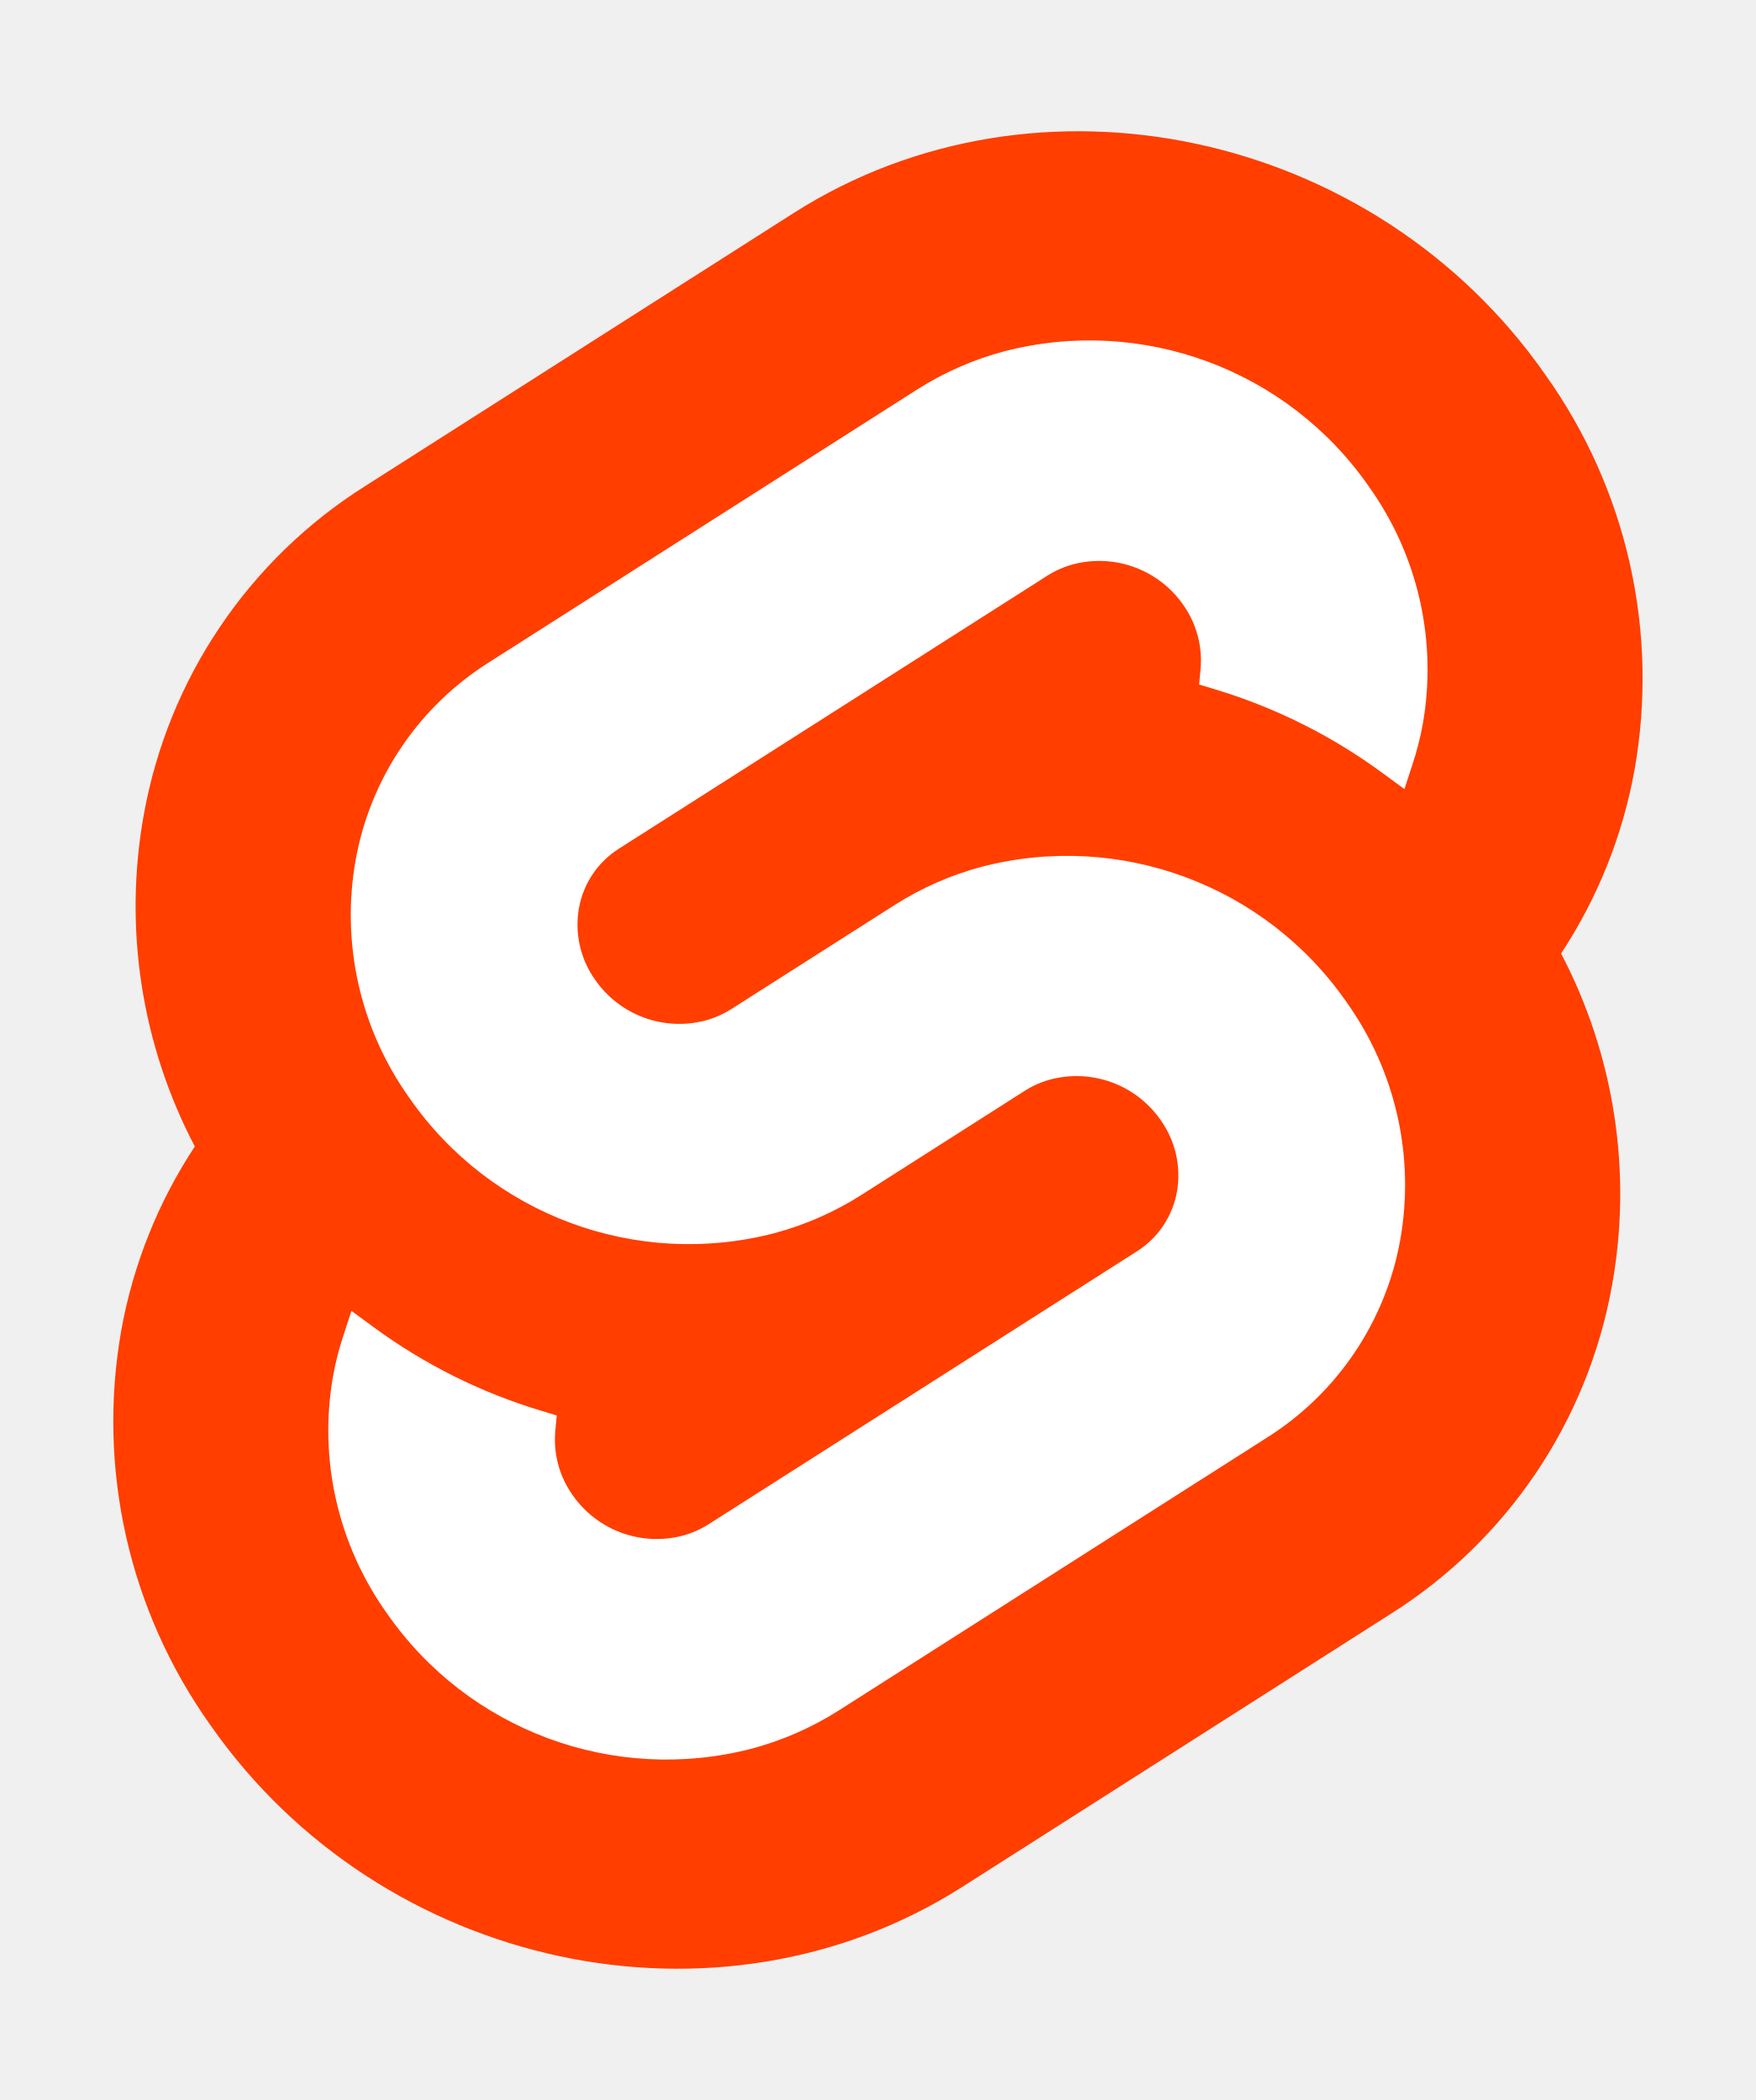
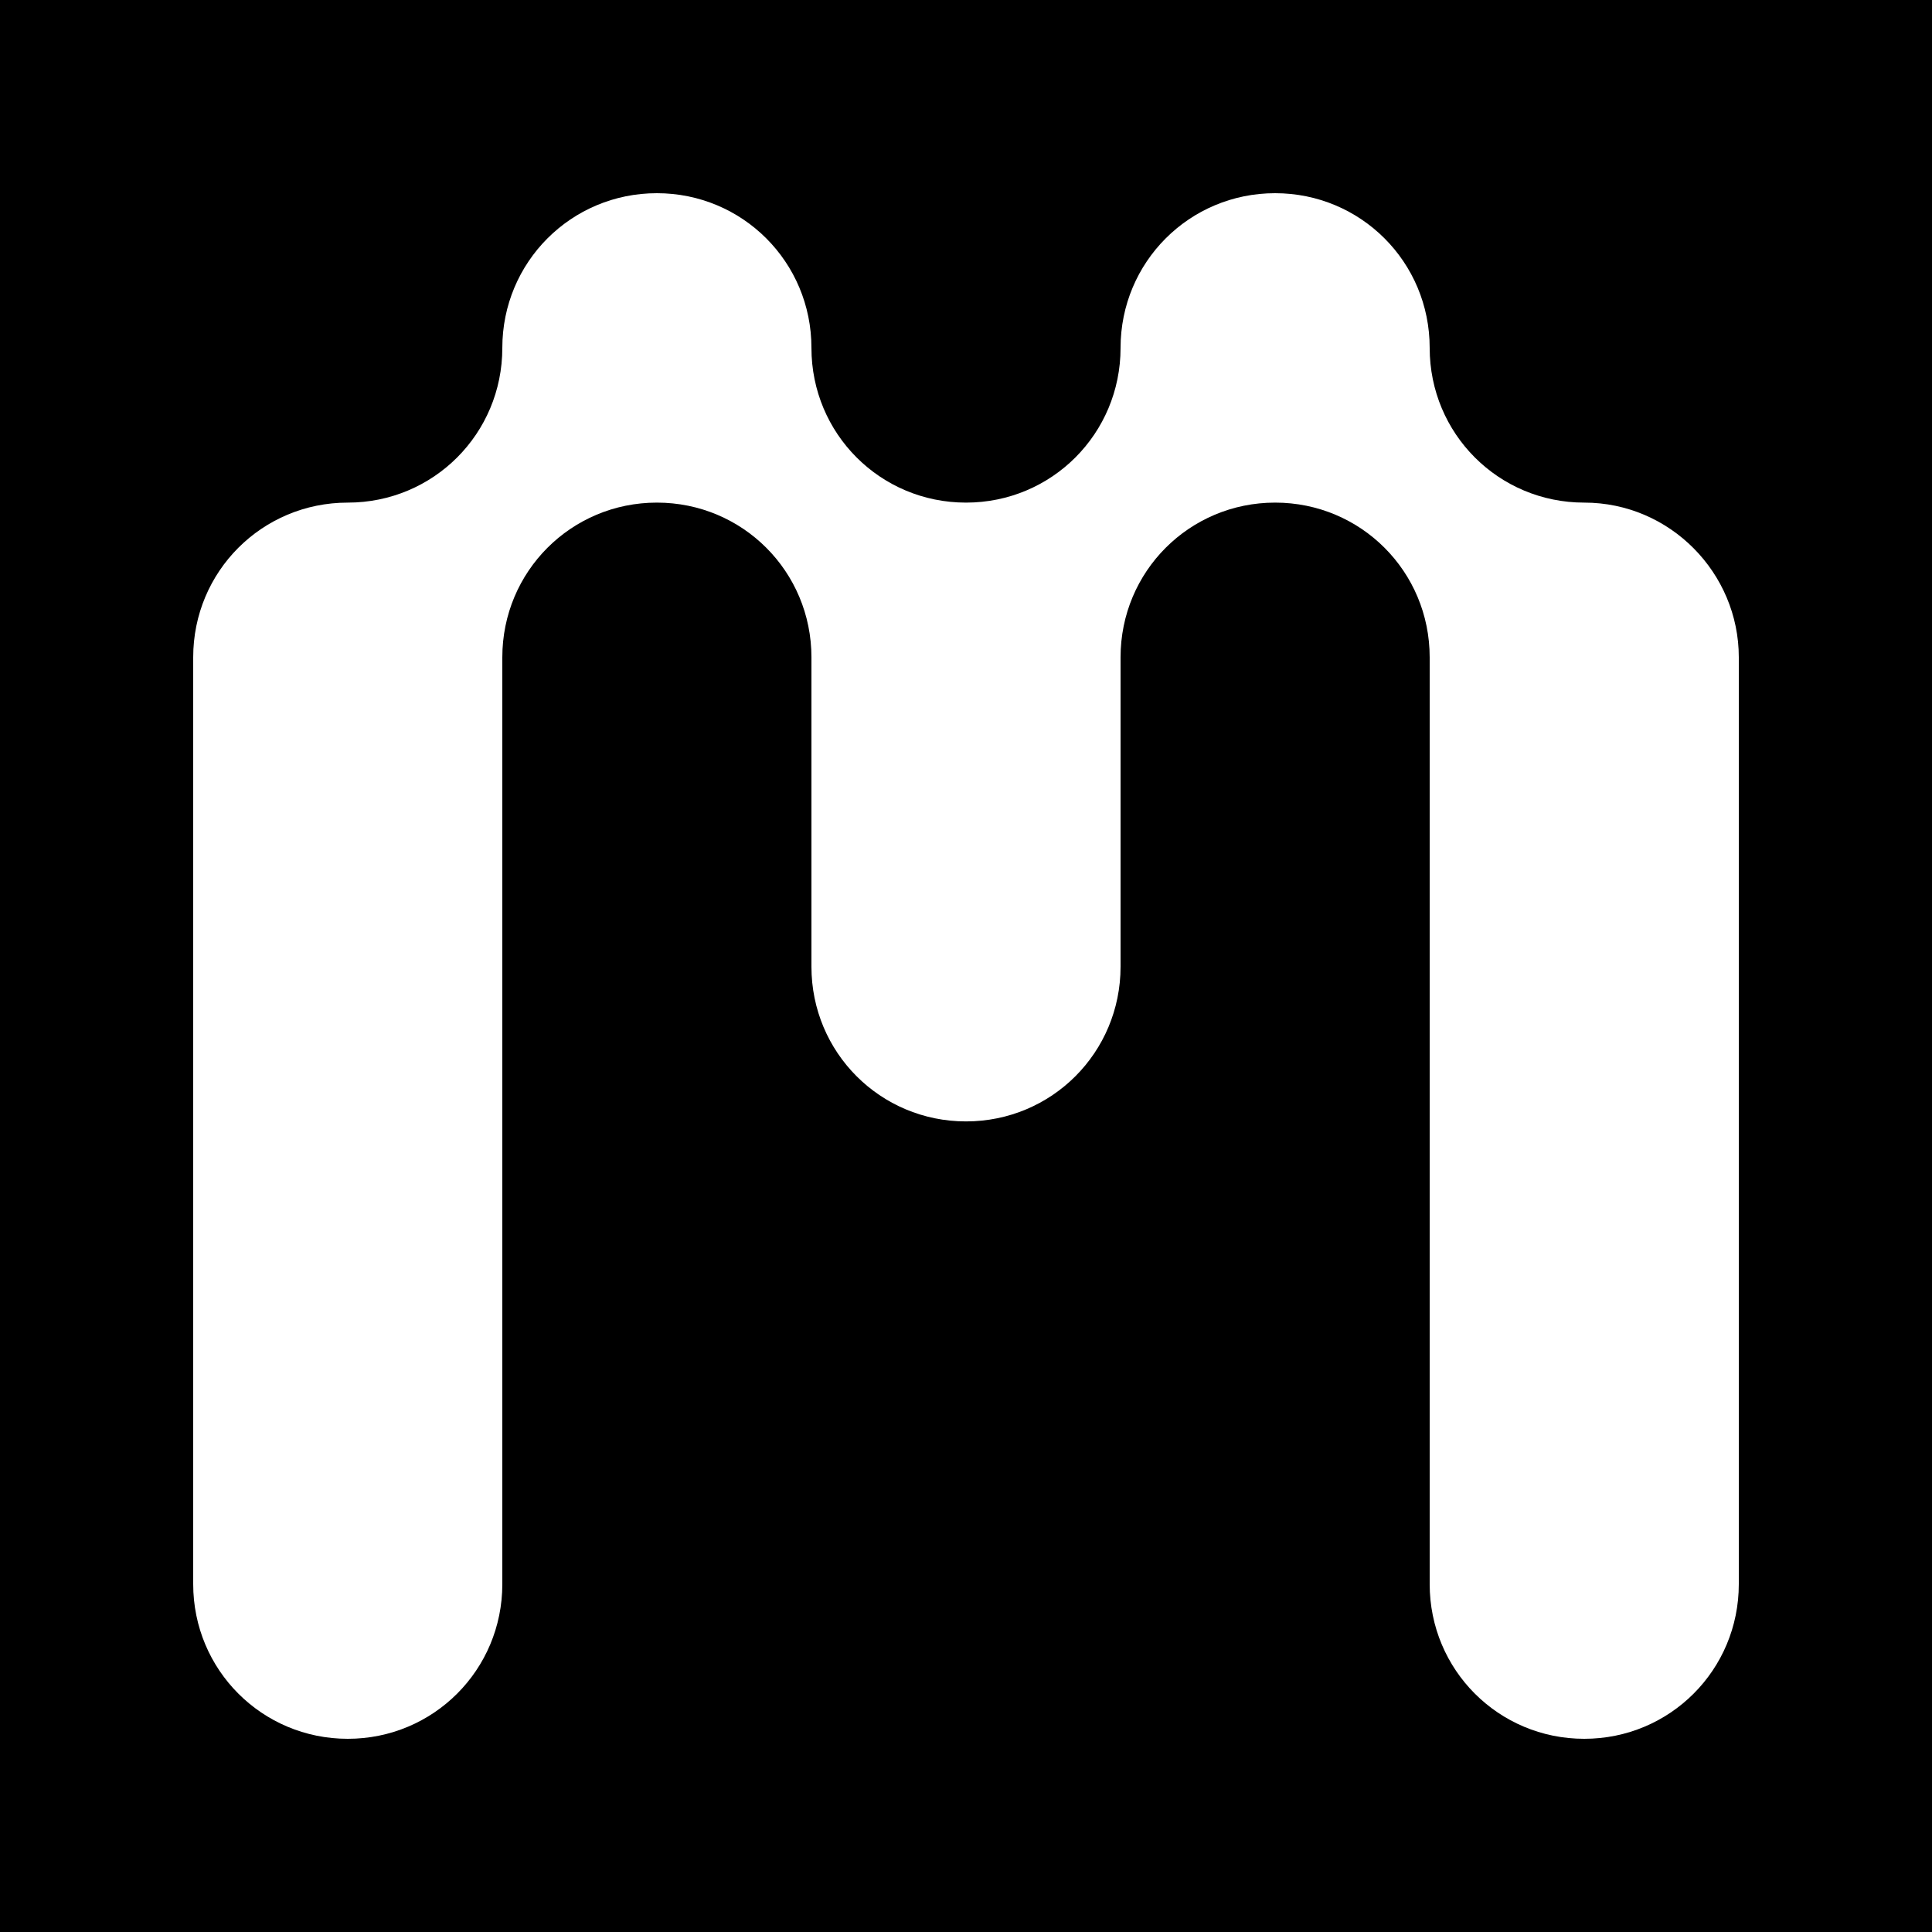
- <svg xmlns="http://www.w3.org/2000/svg" width="107" height="128" viewBox="0 0 107 128">
-   <path d="M94.157 22.819c-10.4-14.885-30.94-19.297-45.792-9.835L22.282 29.608A29.92 29.92 0 0 0 8.764 49.65a31.5 31.5 0 0 0 3.108 20.231 30 30 0 0 0-4.477 11.183 31.9 31.9 0 0 0 5.448 24.116c10.402 14.887 30.942 19.297 45.791 9.835l26.083-16.624A29.92 29.92 0 0 0 98.235 78.35a31.53 31.53 0 0 0-3.105-20.232 30 30 0 0 0 4.474-11.182 31.88 31.88 0 0 0-5.447-24.116" style="fill:#ff3e00" />
-   <path d="M45.817 106.582a20.72 20.72 0 0 1-22.237-8.243 19.17 19.17 0 0 1-3.277-14.503 18 18 0 0 1 .624-2.435l.49-1.498 1.337.981a33.6 33.6 0 0 0 10.203 5.098l.97.294-.09.968a5.85 5.85 0 0 0 1.052 3.878 6.24 6.24 0 0 0 6.695 2.485 5.8 5.8 0 0 0 1.603-.704L69.27 76.28a5.43 5.43 0 0 0 2.45-3.631 5.8 5.8 0 0 0-.987-4.371 6.24 6.24 0 0 0-6.698-2.487 5.7 5.7 0 0 0-1.6.704l-9.953 6.345a19 19 0 0 1-5.296 2.326 20.72 20.72 0 0 1-22.237-8.243 19.17 19.17 0 0 1-3.277-14.502 17.99 17.99 0 0 1 8.13-12.052l26.081-16.623a19 19 0 0 1 5.3-2.329 20.72 20.72 0 0 1 22.237 8.243 19.17 19.17 0 0 1 3.277 14.503 18 18 0 0 1-.624 2.435l-.49 1.498-1.337-.98a33.6 33.6 0 0 0-10.203-5.1l-.97-.294.09-.968a5.86 5.86 0 0 0-1.052-3.878 6.24 6.24 0 0 0-6.696-2.485 5.8 5.8 0 0 0-1.602.704L37.73 51.72a5.42 5.42 0 0 0-2.449 3.63 5.79 5.79 0 0 0 .986 4.372 6.24 6.24 0 0 0 6.698 2.486 5.8 5.8 0 0 0 1.602-.704l9.952-6.342a19 19 0 0 1 5.295-2.328 20.72 20.72 0 0 1 22.237 8.242 19.17 19.17 0 0 1 3.277 14.503 18 18 0 0 1-8.13 12.053l-26.081 16.622a19 19 0 0 1-5.3 2.328" style="fill:#fff" />
+ <svg xmlns="http://www.w3.org/2000/svg" width="100" height="100" viewBox="0 0 100 100" fill="none">
+   <rect width="100" height="100" fill="black" />
+   <path d="M90 34.022V81.993C90 86.433 86.436 90 82 90C77.564 90 74 86.433 74 81.993V34.022C74 29.581 70.436 26.015 66 26.015C61.564 26.015 58 29.581 58 34.022V50.036C58 54.477 54.436 58.044 50 58.044C45.564 58.044 42 54.477 42 50.036V34.022C42 29.581 38.436 26.015 34 26.015C29.564 26.015 26 29.581 26 34.022V81.993C26 86.433 22.436 90 18 90C13.564 90 10 86.433 10 81.993V34.022C10 29.581 13.564 26.015 18 26.015C22.436 26.015 26 22.448 26 18.007C26 13.567 29.564 10 34 10C38.436 10 42 13.567 42 18.007C42 22.448 45.564 26.015 50 26.015C54.436 26.015 58 22.448 58 18.007C58 13.567 61.564 10 66 10C70.436 10 74 13.567 74 18.007C74 22.448 77.564 26.015 82 26.015C86.436 26.015 90 29.654 90 34.022Z" fill="white" />
</svg>
